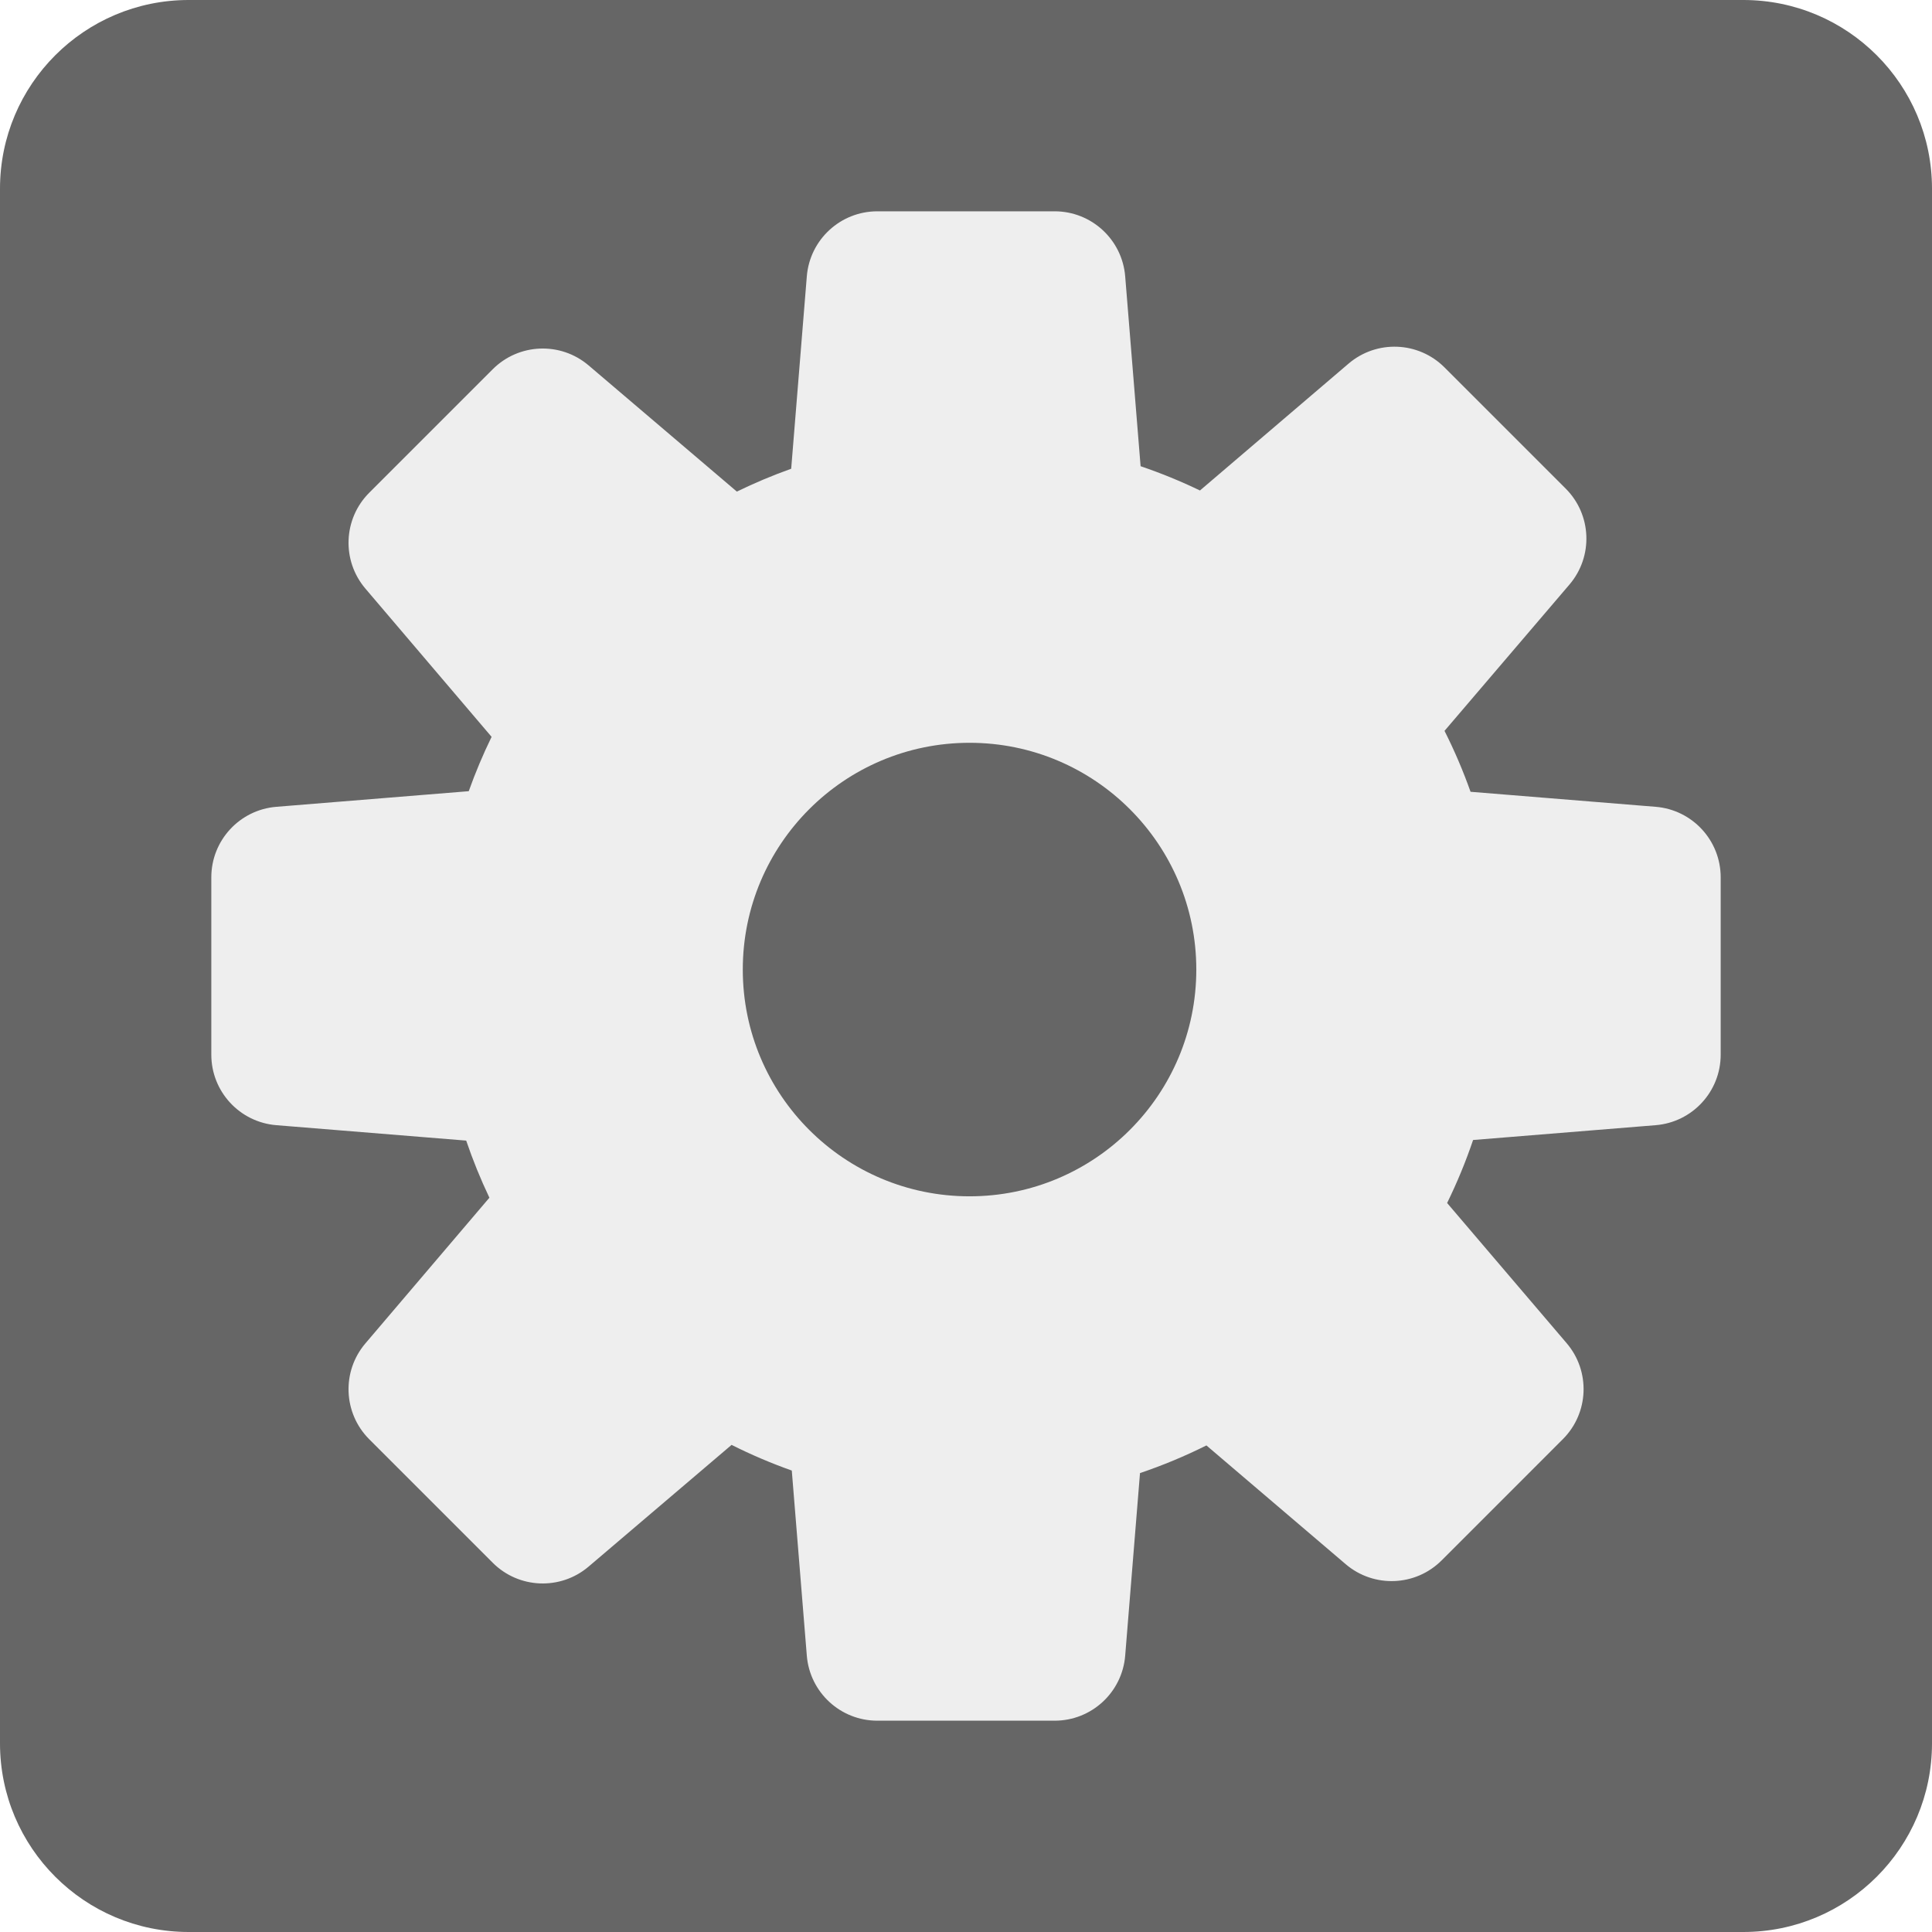
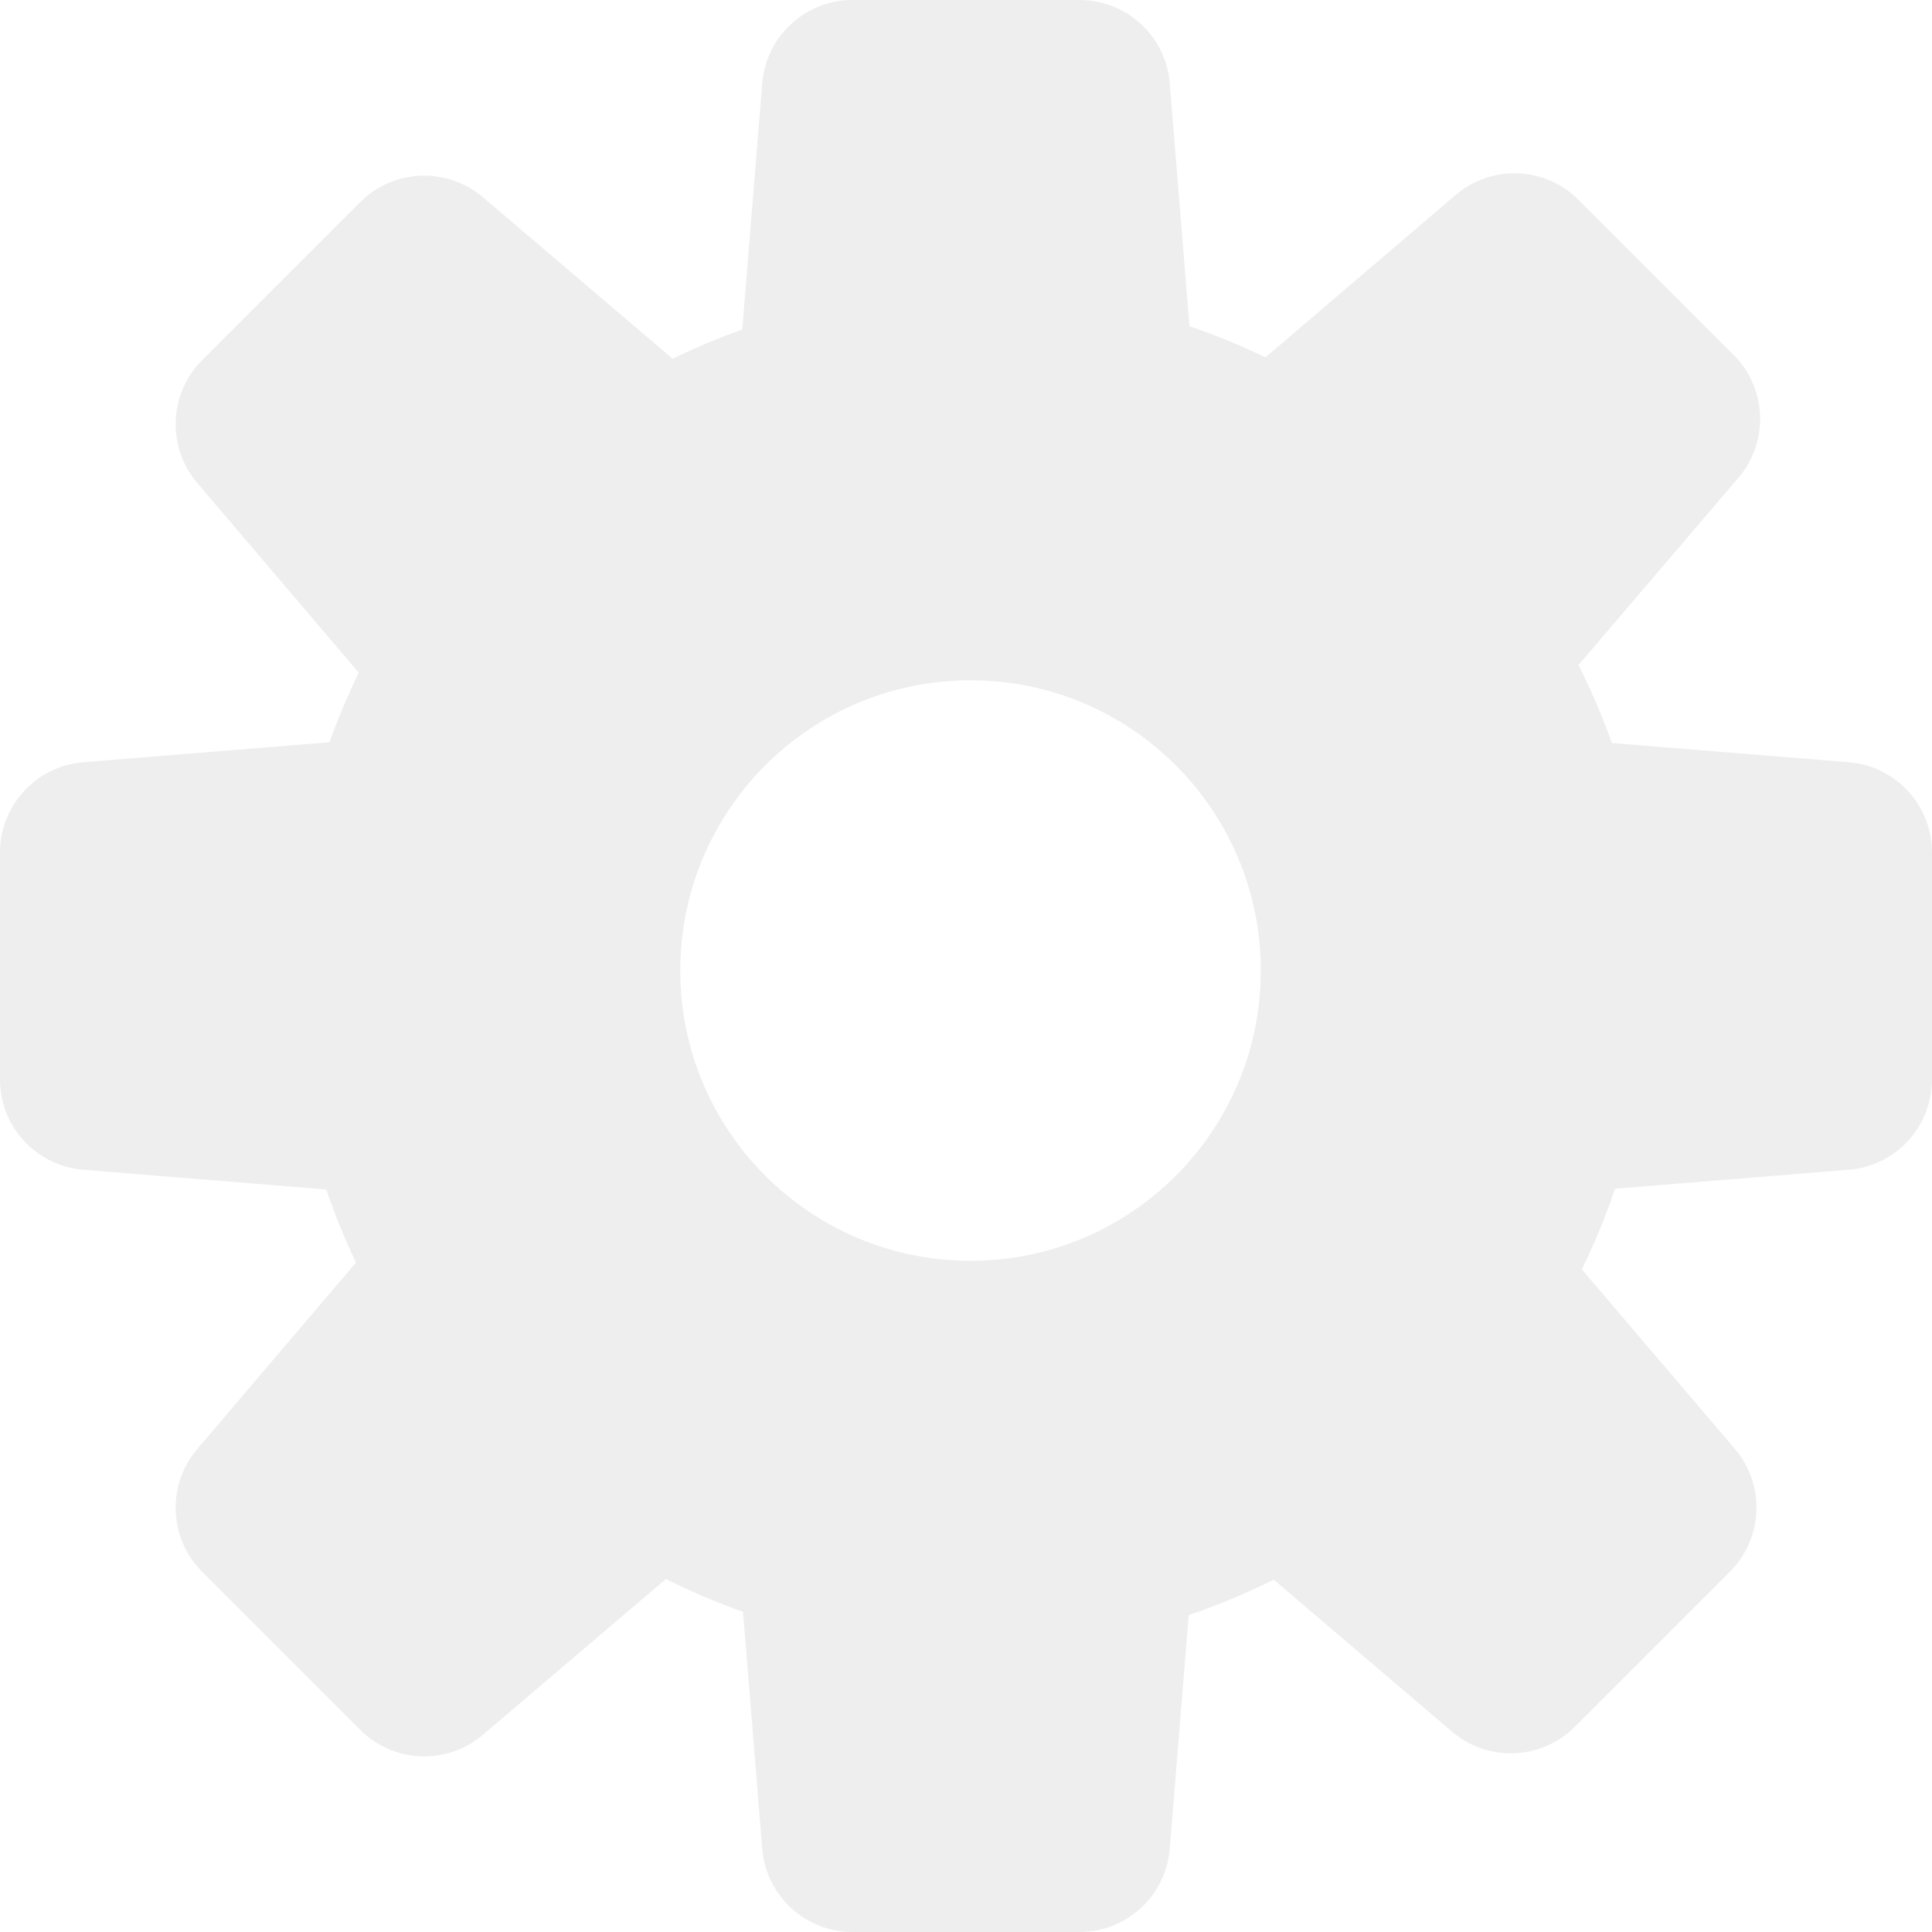
<svg xmlns="http://www.w3.org/2000/svg" width="256" height="256" viewBox="0 0 256 256" fill="none">
-   <rect width="256" height="256" rx="25" fill="#666666" />
-   <path fill-rule="evenodd" clip-rule="evenodd" d="M139.748 28C144.632 28 148.697 31.749 149.093 36.616L151.135 61.775C153.834 62.692 156.46 63.768 159.001 64.992L178.689 48.184C182.41 45.007 187.947 45.225 191.405 48.684L207.46 64.738C210.919 68.197 211.137 73.735 207.961 77.455L191.406 96.843C192.717 99.445 193.871 102.14 194.855 104.915L219.384 106.906C224.251 107.302 228 111.368 228 116.251V139.748C228 144.632 224.251 148.697 219.384 149.093L195.192 151.056C194.221 153.926 193.068 156.713 191.75 159.404L207.593 177.983C210.765 181.704 210.545 187.238 207.088 190.695L191.025 206.759C187.568 210.216 182.034 210.435 178.313 207.263L159.857 191.527C157.027 192.939 154.088 194.166 151.056 195.192L149.093 219.384C148.697 224.251 144.632 228 139.748 228H116.251C111.368 228 107.303 224.251 106.907 219.384L104.916 194.856C102.174 193.884 99.511 192.746 96.938 191.455L77.994 207.581C74.273 210.748 68.743 210.527 65.288 207.071L48.928 190.711C45.473 187.256 45.251 181.726 48.418 178.006L64.849 158.702C63.683 156.254 62.655 153.729 61.773 151.135L36.616 149.093C31.749 148.697 28 144.632 28 139.748V116.251C28 111.368 31.749 107.302 36.616 106.906L62.111 104.837C62.99 102.371 64.002 99.968 65.139 97.637L48.418 77.993C45.251 74.272 45.473 68.742 48.928 65.287L65.288 48.928C68.743 45.472 74.273 45.251 77.994 48.418L97.638 65.139C99.968 64.002 102.371 62.99 104.837 62.111L106.907 36.616C107.303 31.749 111.368 28 116.251 28H139.748ZM128.47 98.424C111.875 98.424 98.423 111.876 98.423 128.471C98.423 145.065 111.875 158.518 128.47 158.518C145.064 158.518 158.517 145.065 158.517 128.471C158.517 111.876 145.064 98.424 128.47 98.424Z" fill="#EEEEEE" />
+   <path d="M143.038 0C149.289 0 154.493 4.799 154.999 11.029L157.612 43.231C161.067 44.405 164.428 45.783 167.681 47.351L192.882 25.834C197.644 21.768 204.732 22.047 209.159 26.475L229.709 47.024C234.136 51.452 234.415 58.54 230.351 63.302L209.16 88.119C210.837 91.45 212.314 94.899 213.574 98.451L244.971 101C251.201 101.506 256 106.71 256 112.961V143.037C256 149.288 251.201 154.492 244.971 154.998L214.006 157.511C212.763 161.185 211.288 164.753 209.601 168.197L229.878 191.979C233.939 196.741 233.657 203.825 229.232 208.25L208.672 228.811C204.246 233.236 197.163 233.517 192.401 229.457L168.777 209.315C165.154 211.122 161.392 212.693 157.512 214.006L154.999 244.971C154.493 251.201 149.289 256 143.038 256H112.962C106.711 256 101.507 251.201 101.001 244.971L98.452 213.576C94.943 212.331 91.534 210.875 88.24 209.223L63.992 229.864C59.23 233.918 52.151 233.635 47.728 229.212L26.787 208.271C22.365 203.849 22.081 196.77 26.135 192.008L47.167 167.299C45.675 164.165 44.358 160.932 43.23 157.611L11.029 154.998C4.799 154.492 -2.7324e-07 149.288 0 143.037V112.961C0 106.71 4.799 101.506 11.029 101L43.662 98.351C44.786 95.194 46.083 92.119 47.538 89.136L26.135 63.992C22.081 59.23 22.365 52.151 26.787 47.728L47.728 26.787C52.151 22.364 59.229 22.081 63.992 26.135L89.136 47.538C92.119 46.083 95.195 44.787 98.352 43.663L101.001 11.029C101.507 4.799 106.711 0 112.962 0H143.038ZM128.602 90.142C107.361 90.142 90.141 107.362 90.141 128.603C90.141 149.843 107.361 167.062 128.602 167.062C149.842 167.062 167.061 149.843 167.062 128.603C167.062 107.362 149.842 90.142 128.602 90.142Z" fill="#EEEEEE" />
</svg>
